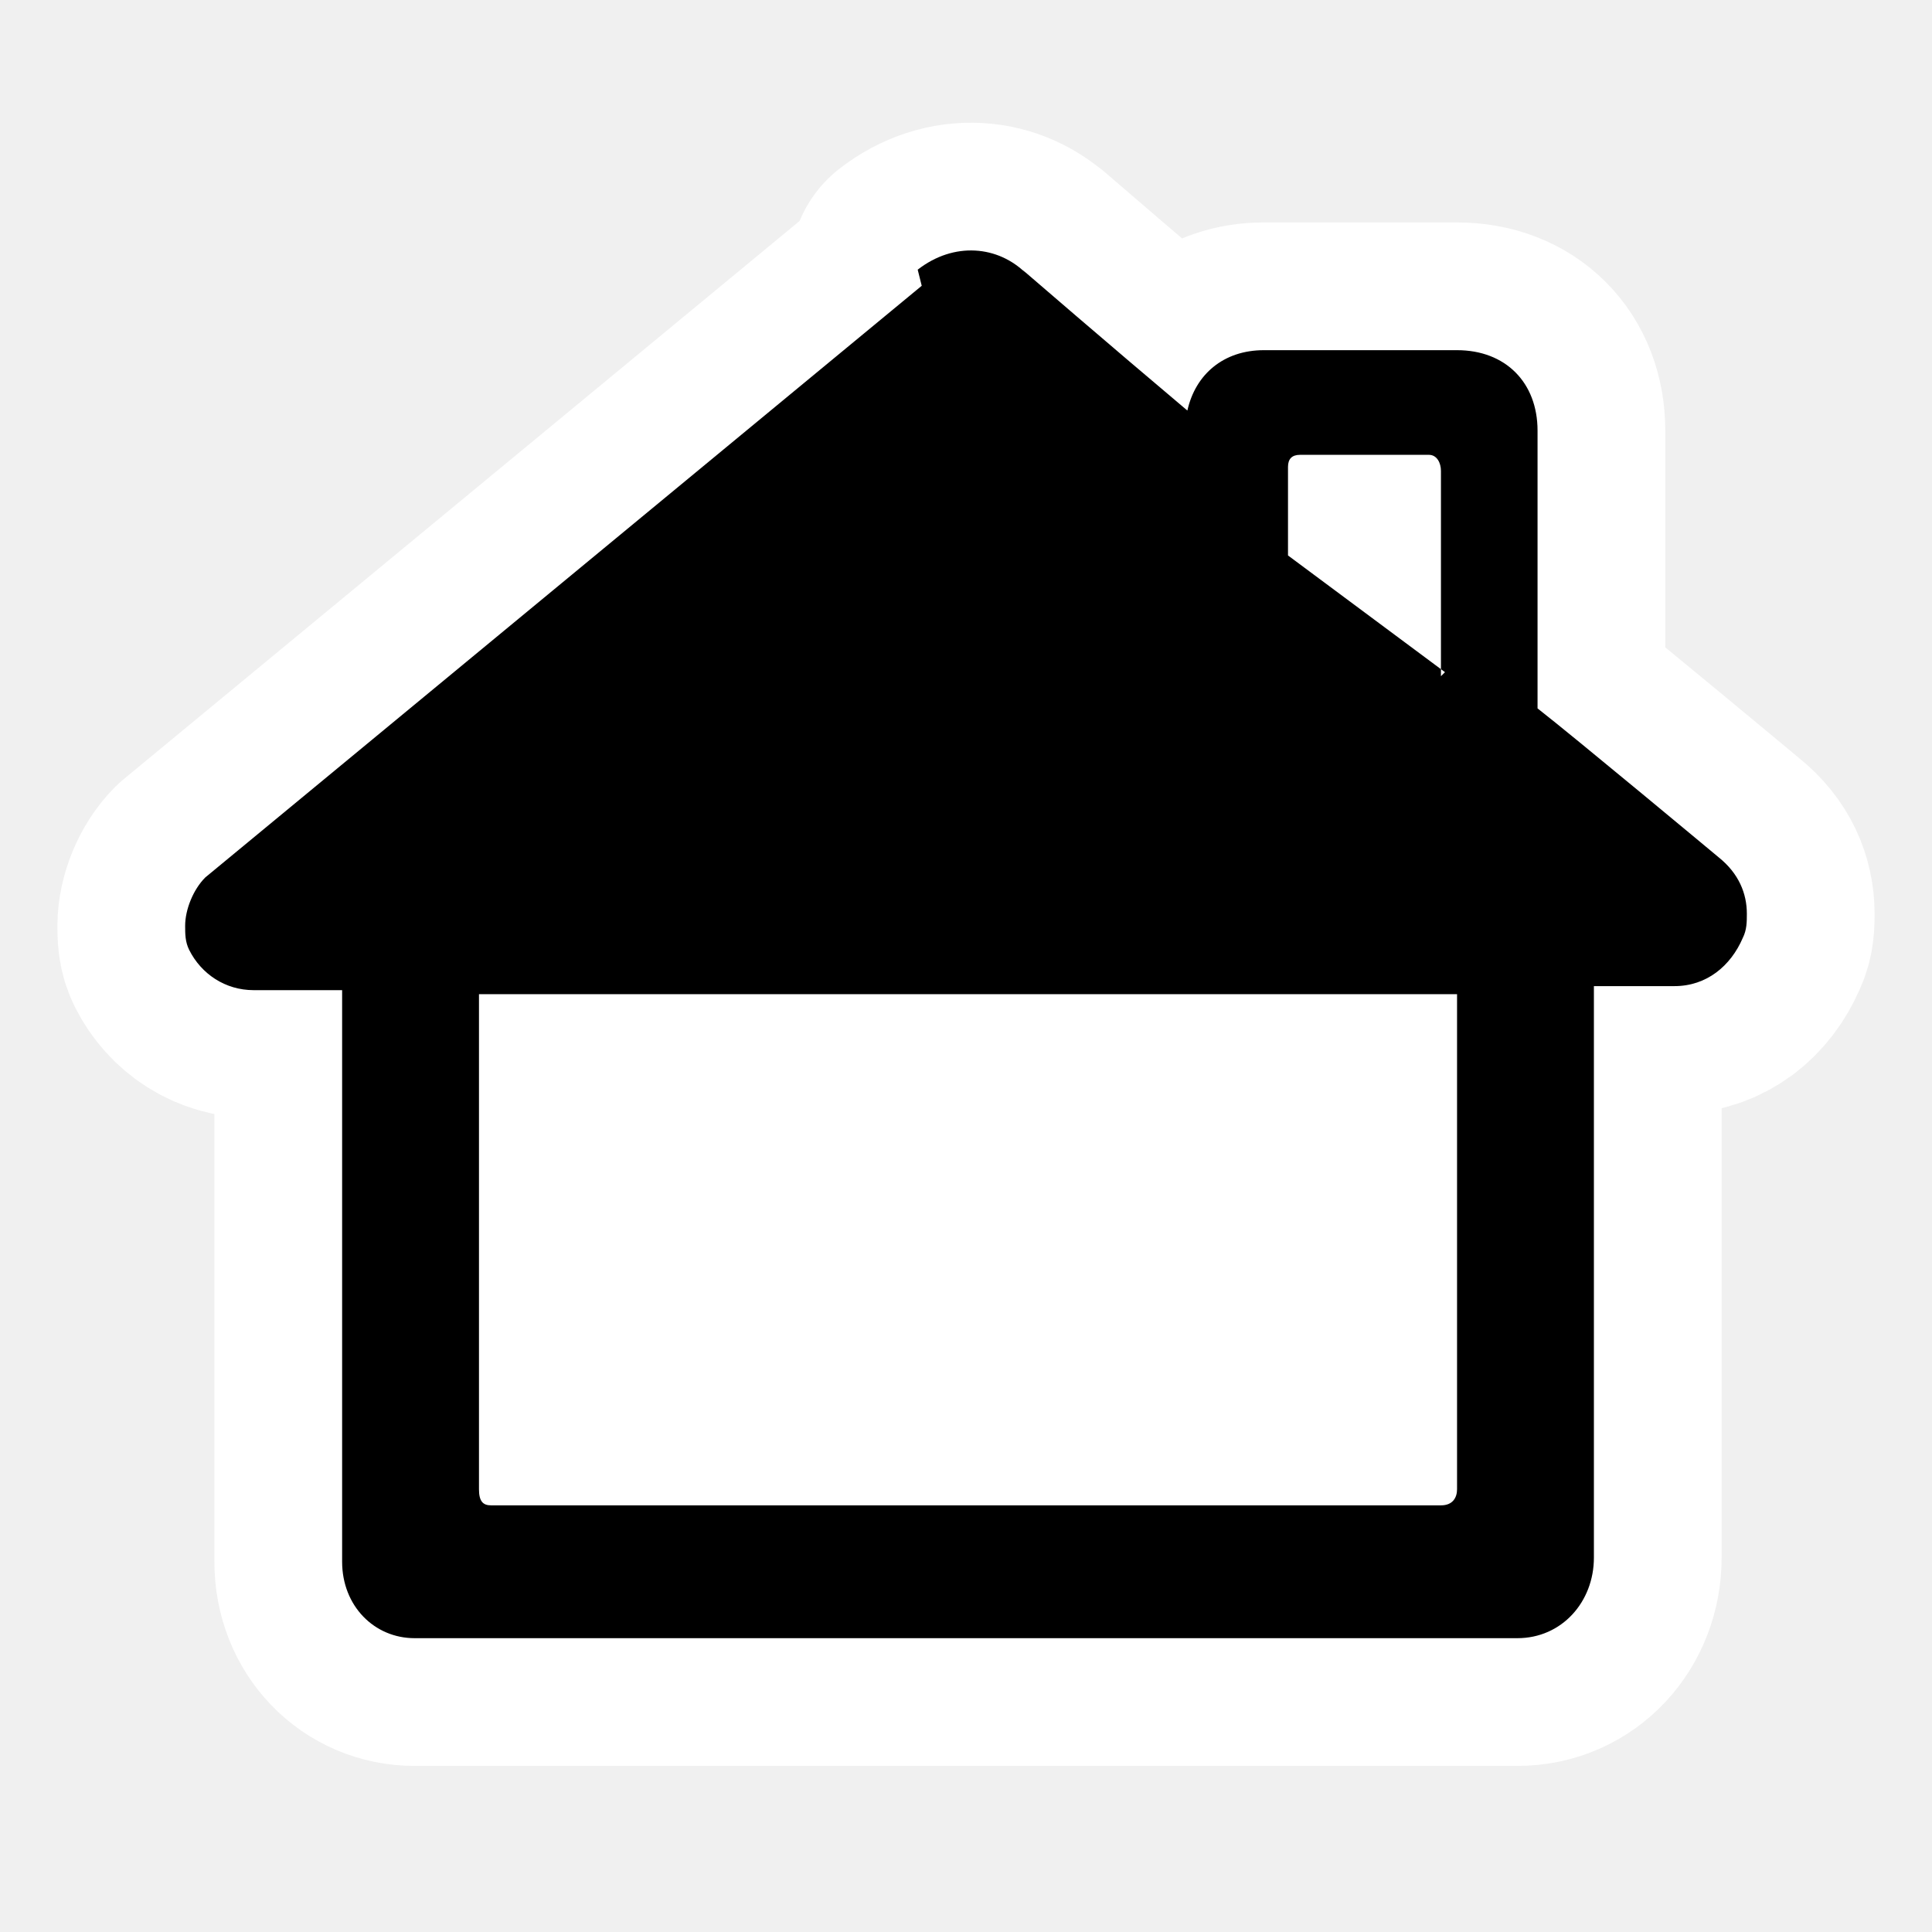
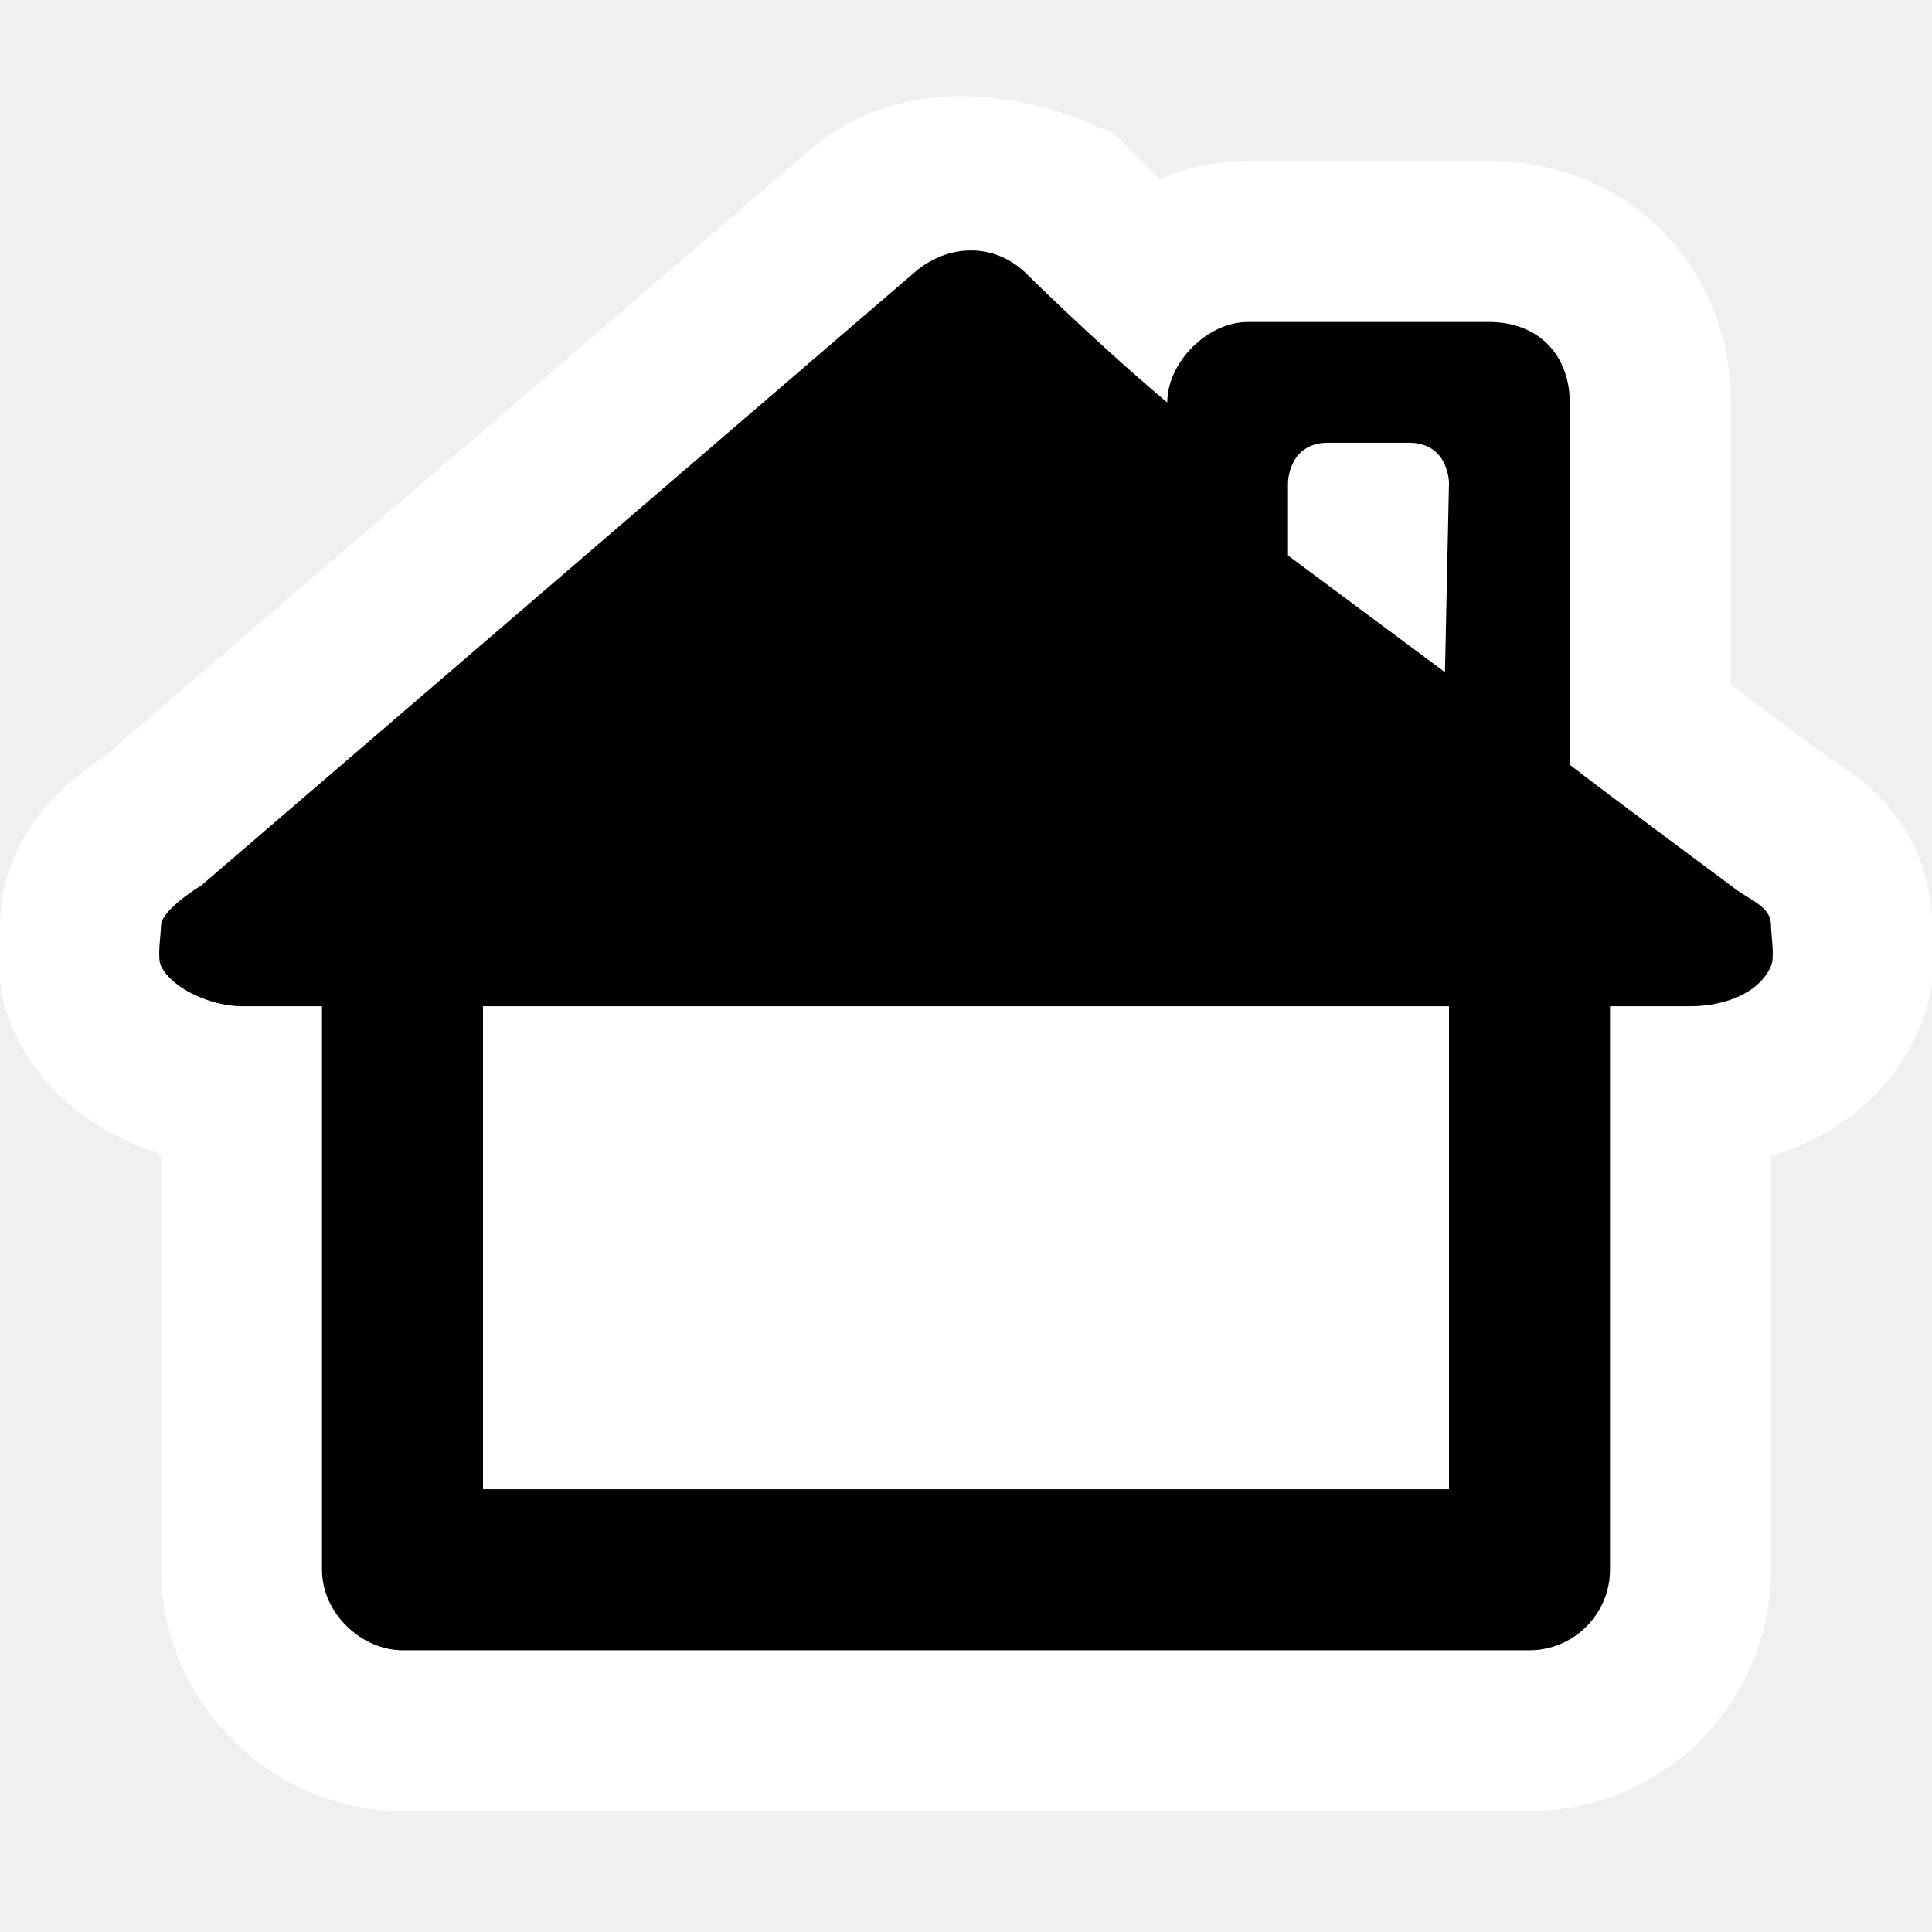
- <svg width="48pt" height="48pt" viewBox="0 0 48 48" xml:space="preserve">
-   <g id="Layer_x0020_3" style="fill-rule:nonzero;clip-rule:nonzero;fill:#FFFFFF;stroke:#000000;stroke-miterlimit:4;">
-     <g style="fill-rule:evenodd;clip-rule:evenodd;stroke:none;">
-       <path style="fill:none;stroke:#FFFFFF;stroke-width:6.347;stroke-linejoin:round;" d="M22.9,7.1L5.1,21.8l0,0c-0.3,0.3-0.5,0.8-0.5,1.2c0,0.2,0,0.4,0.1,0.6c0.3,0.6,0.9,1,1.6,1c0,0,1.1,0,2.2,0c0,2.4,0,14.2,0,14.2c0,1.1,0.8,1.9,1.8,1.9h27.4c1.1,0,1.9-0.9,1.9-2c0,0,0-11.8,0-14.2c1,0,2,0,2,0c0.8,0,1.4-0.5,1.7-1.2     c0.1-0.2,0.1-0.4,0.1-0.6c0-0.5-0.2-1-0.7-1.4c0,0-3.6-3-4.5-3.7c0-1.2,0-6.9,0-6.9c0-1.2-0.8-2-2-2h-4.8c-1,0-1.7,0.6-1.9,1.5c-1.9-1.6-4.1-3.5-4.1-3.5l0.1,0.1c-0.7-0.7-1.8-0.8-2.7-0.1z" />
-       <path style="fill:#000000;" d="M22.9,7.1L5.1,21.8l0,0c-0.3,0.3-0.5,0.8-0.5,1.2c0,0.2,0,0.4,0.1,0.6c0.3,0.6,0.9,1,1.6,1c0,0,1.1,0,2.2,0c0,2.4,0,14.2,0,14.2c0,1.1,0.8,1.9,1.8,1.9h27.4c1.1,0,1.9-0.9,1.9-2c0,0,0-11.8,0-14.2c1,0,2,0,2,0c0.8,0,1.4-0.5,1.7-1.2     c0.1-0.2,0.1-0.4,0.1-0.6c0-0.5-0.2-1-0.7-1.4c0,0-3.6-3-4.5-3.7c0-1.2,0-6.9,0-6.9c0-1.2-0.8-2-2-2h-4.8c-1,0-1.7,0.6-1.9,1.5c-1.9-1.6-4.1-3.5-4.1-3.5l0.1,0.1c-0.7-0.7-1.8-0.8-2.7-0.1z" />
-       <path style="fill:#000000;" d="M41.8,22.8l-5.1-4.2v-0.1L31,13.7v0l-6.5-5.5C24.2,8,24,8,23.8,8.2L6.2,22.9c-0.1,0.1-0.1,0.3,0.1,0.3h1.6H10h28.1h1.2h2.3c0.2,0,0.4-0.2,0.2-0.4z" />
-       <path d="M35.8,16.8l0-5.1c0-0.2-0.1-0.4-0.3-0.4h-3.2c-0.2,0-0.3,0.1-0.3,0.3v2.2l3.9,2.9z" />
-       <path d="M11.9,24.7V37c0,0.3,0.1,0.4,0.3,0.4h23.6c0.3,0,0.4-0.2,0.4-0.4V24.7H11.9z" />
-     </g>
-   </g>
-   <g id="crop_x0020_marks" style="fill-rule:nonzero;clip-rule:nonzero;stroke:#000000;stroke-miterlimit:4;">
-     <path style="fill:none;stroke:none;" d="M48,48H0V0h48v48z" />
+ <svg xmlns="http://www.w3.org/2000/svg" width="48" height="48" viewBox="0 0 48 48" xml:space="preserve" id="svg2" version="1.0">
+   <defs id="defs21" />
+   <rect style="fill:none;fill-opacity:0.51;stroke:none;stroke-width:6;stroke-linecap:round;stroke-linejoin:round;stroke-miterlimit:4;stroke-dasharray:none;stroke-opacity:1" id="rect1333" width="48" height="48" x="0" y="0" rx="0.047" ry="0" />
+   <path id="path2208" d="M 5,22 C 5,22 4,22.6 4,23 C 4,23.2 3.9,23.8 4,24 C 4.3,24.6 5.3,25 6,25 C 6,25 6.9,25 8,25 C 8,27.4 8,39 8,39 C 8,40.1 9,41 10,41 L 38,41 C 39.1,41 40,40.1 40,39 C 40,39 40,27.4 40,25 C 41,25 42,25 42,25 C 42.8,25 43.7,24.7 44,24 C 44.1,23.8 44,23.2 44,23 C 44,22.5 43.5,22.4 43,22 C 43,22 39.9,19.7 39,19 C 39,17.8 39,10 39,10 C 39,8.8 38.2,8 37,8 L 31,8 C 30,8 29,9 29,10 C 27.1,8.4 25.4,6.7 25.4,6.7 C 25.4,6.7 23.7,6 22.8,6.7 L 5,22 z " style="fill:#ffffff;fill-rule:evenodd;stroke:#ffffff;stroke-miterlimit:4;fill-opacity:1;stroke-opacity:1;stroke-width:8;stroke-dasharray:none" />
+   <path style="fill:#000000;fill-rule:evenodd;stroke:none;stroke-miterlimit:4" d="M 5,22 C 5,22 4,22.6 4,23 C 4,23.2 3.9,23.8 4,24 C 4.3,24.6 5.3,25 6,25 C 6,25 6.9,25 8,25 C 8,27.4 8,39 8,39 C 8,40.1 9,41 10,41 L 38,41 C 39.1,41 40,40.1 40,39 C 40,39 40,27.4 40,25 C 41,25 42,25 42,25 C 42.8,25 43.7,24.7 44,24 C 44.1,23.8 44,23.2 44,23 C 44,22.5 43.5,22.4 43,22 C 43,22 39.9,19.7 39,19 C 39,17.8 39,10 39,10 C 39,8.8 38.2,8 37,8 L 31,8 C 30,8 29,9 29,10 C 27.1,8.4 25.4,6.7 25.4,6.7 L 25.5,6.8 C 24.8,6.1 23.7,6 22.8,6.7 L 5,22 z " id="path9" />
+   <path style="fill:#ffffff;fill-rule:evenodd;stroke:none;stroke-miterlimit:4" d="M 36,12 C 36,12 36,11 35,11 L 33,11 C 32,11 32,12 32,12 L 32,13.8 L 35.9,16.7 L 36,12 z " id="path13" />
+   <path style="fill:#ffffff;fill-rule:evenodd;stroke:none;stroke-miterlimit:4" d="M 12,25 L 12,37 L 36,37 L 36,25 L 12,25 z " id="path15" />
+   <g id="crop_x0020_marks" style="fill-rule:nonzero;stroke:#000000;stroke-miterlimit:4">
+     <path style="fill:none;stroke:none" d="M 48,48 L 0,48 L 0,0 L 48,0 L 48,48 z " id="path18" />
  </g>
</svg>
